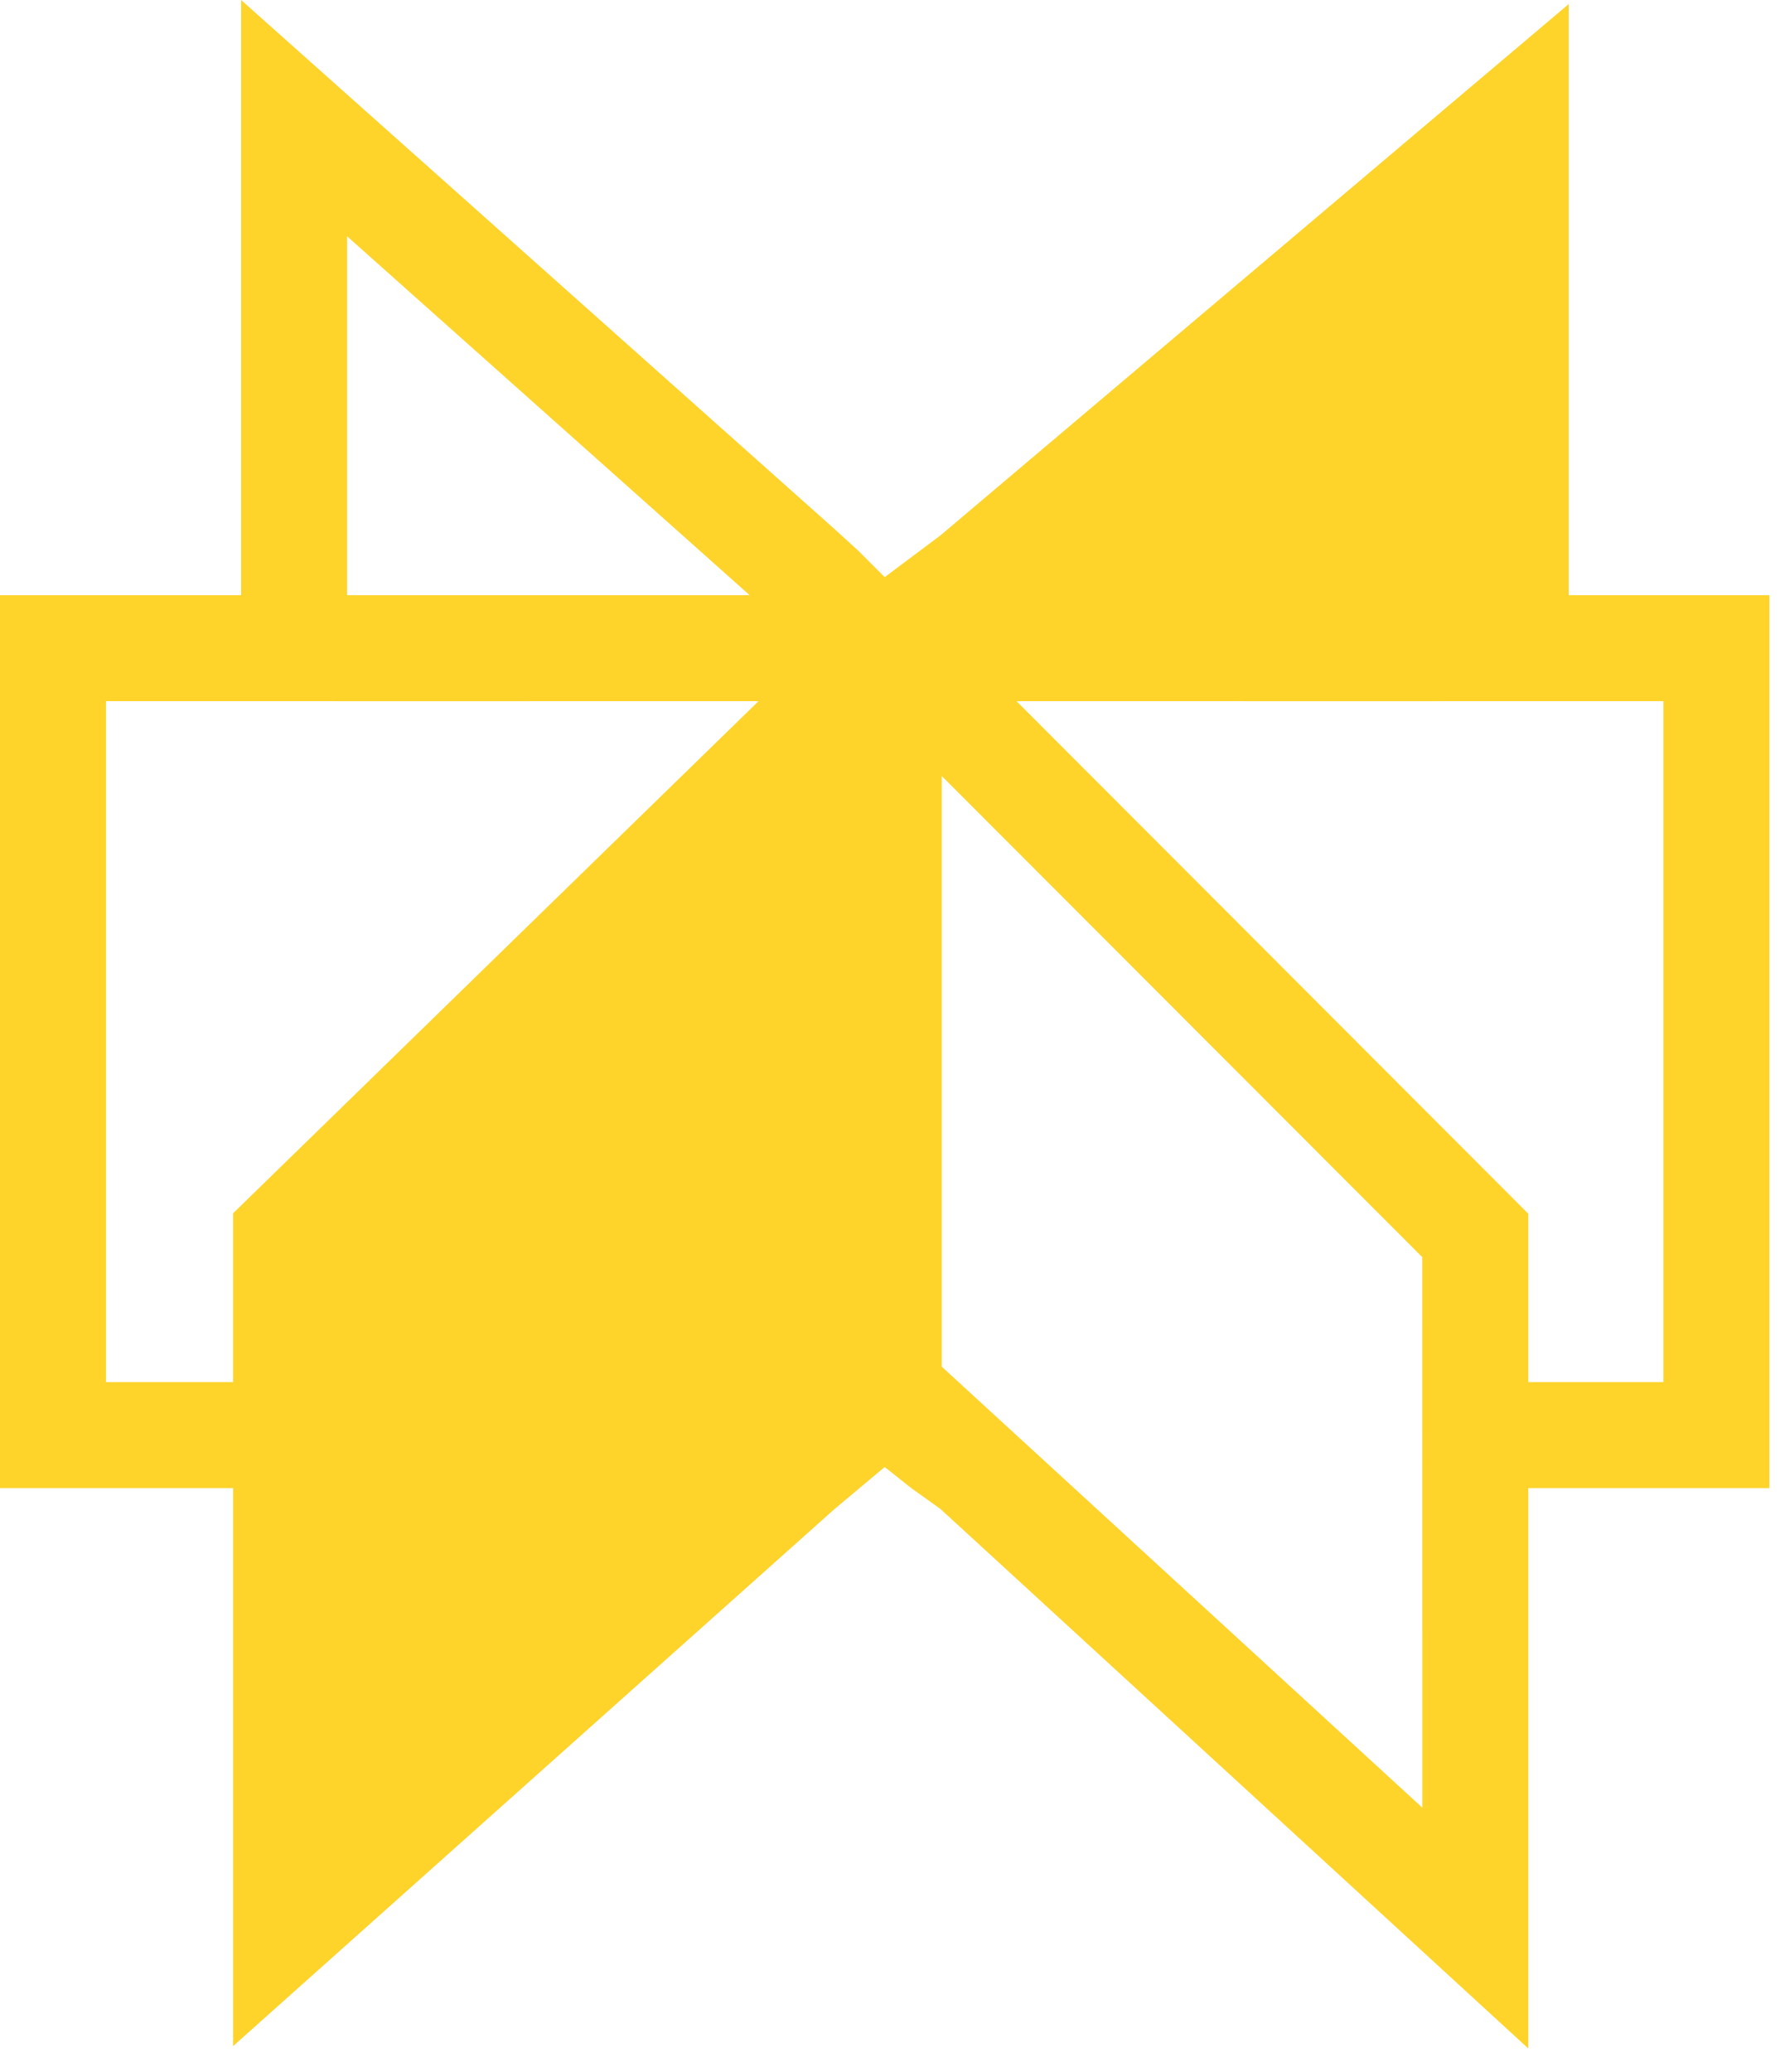
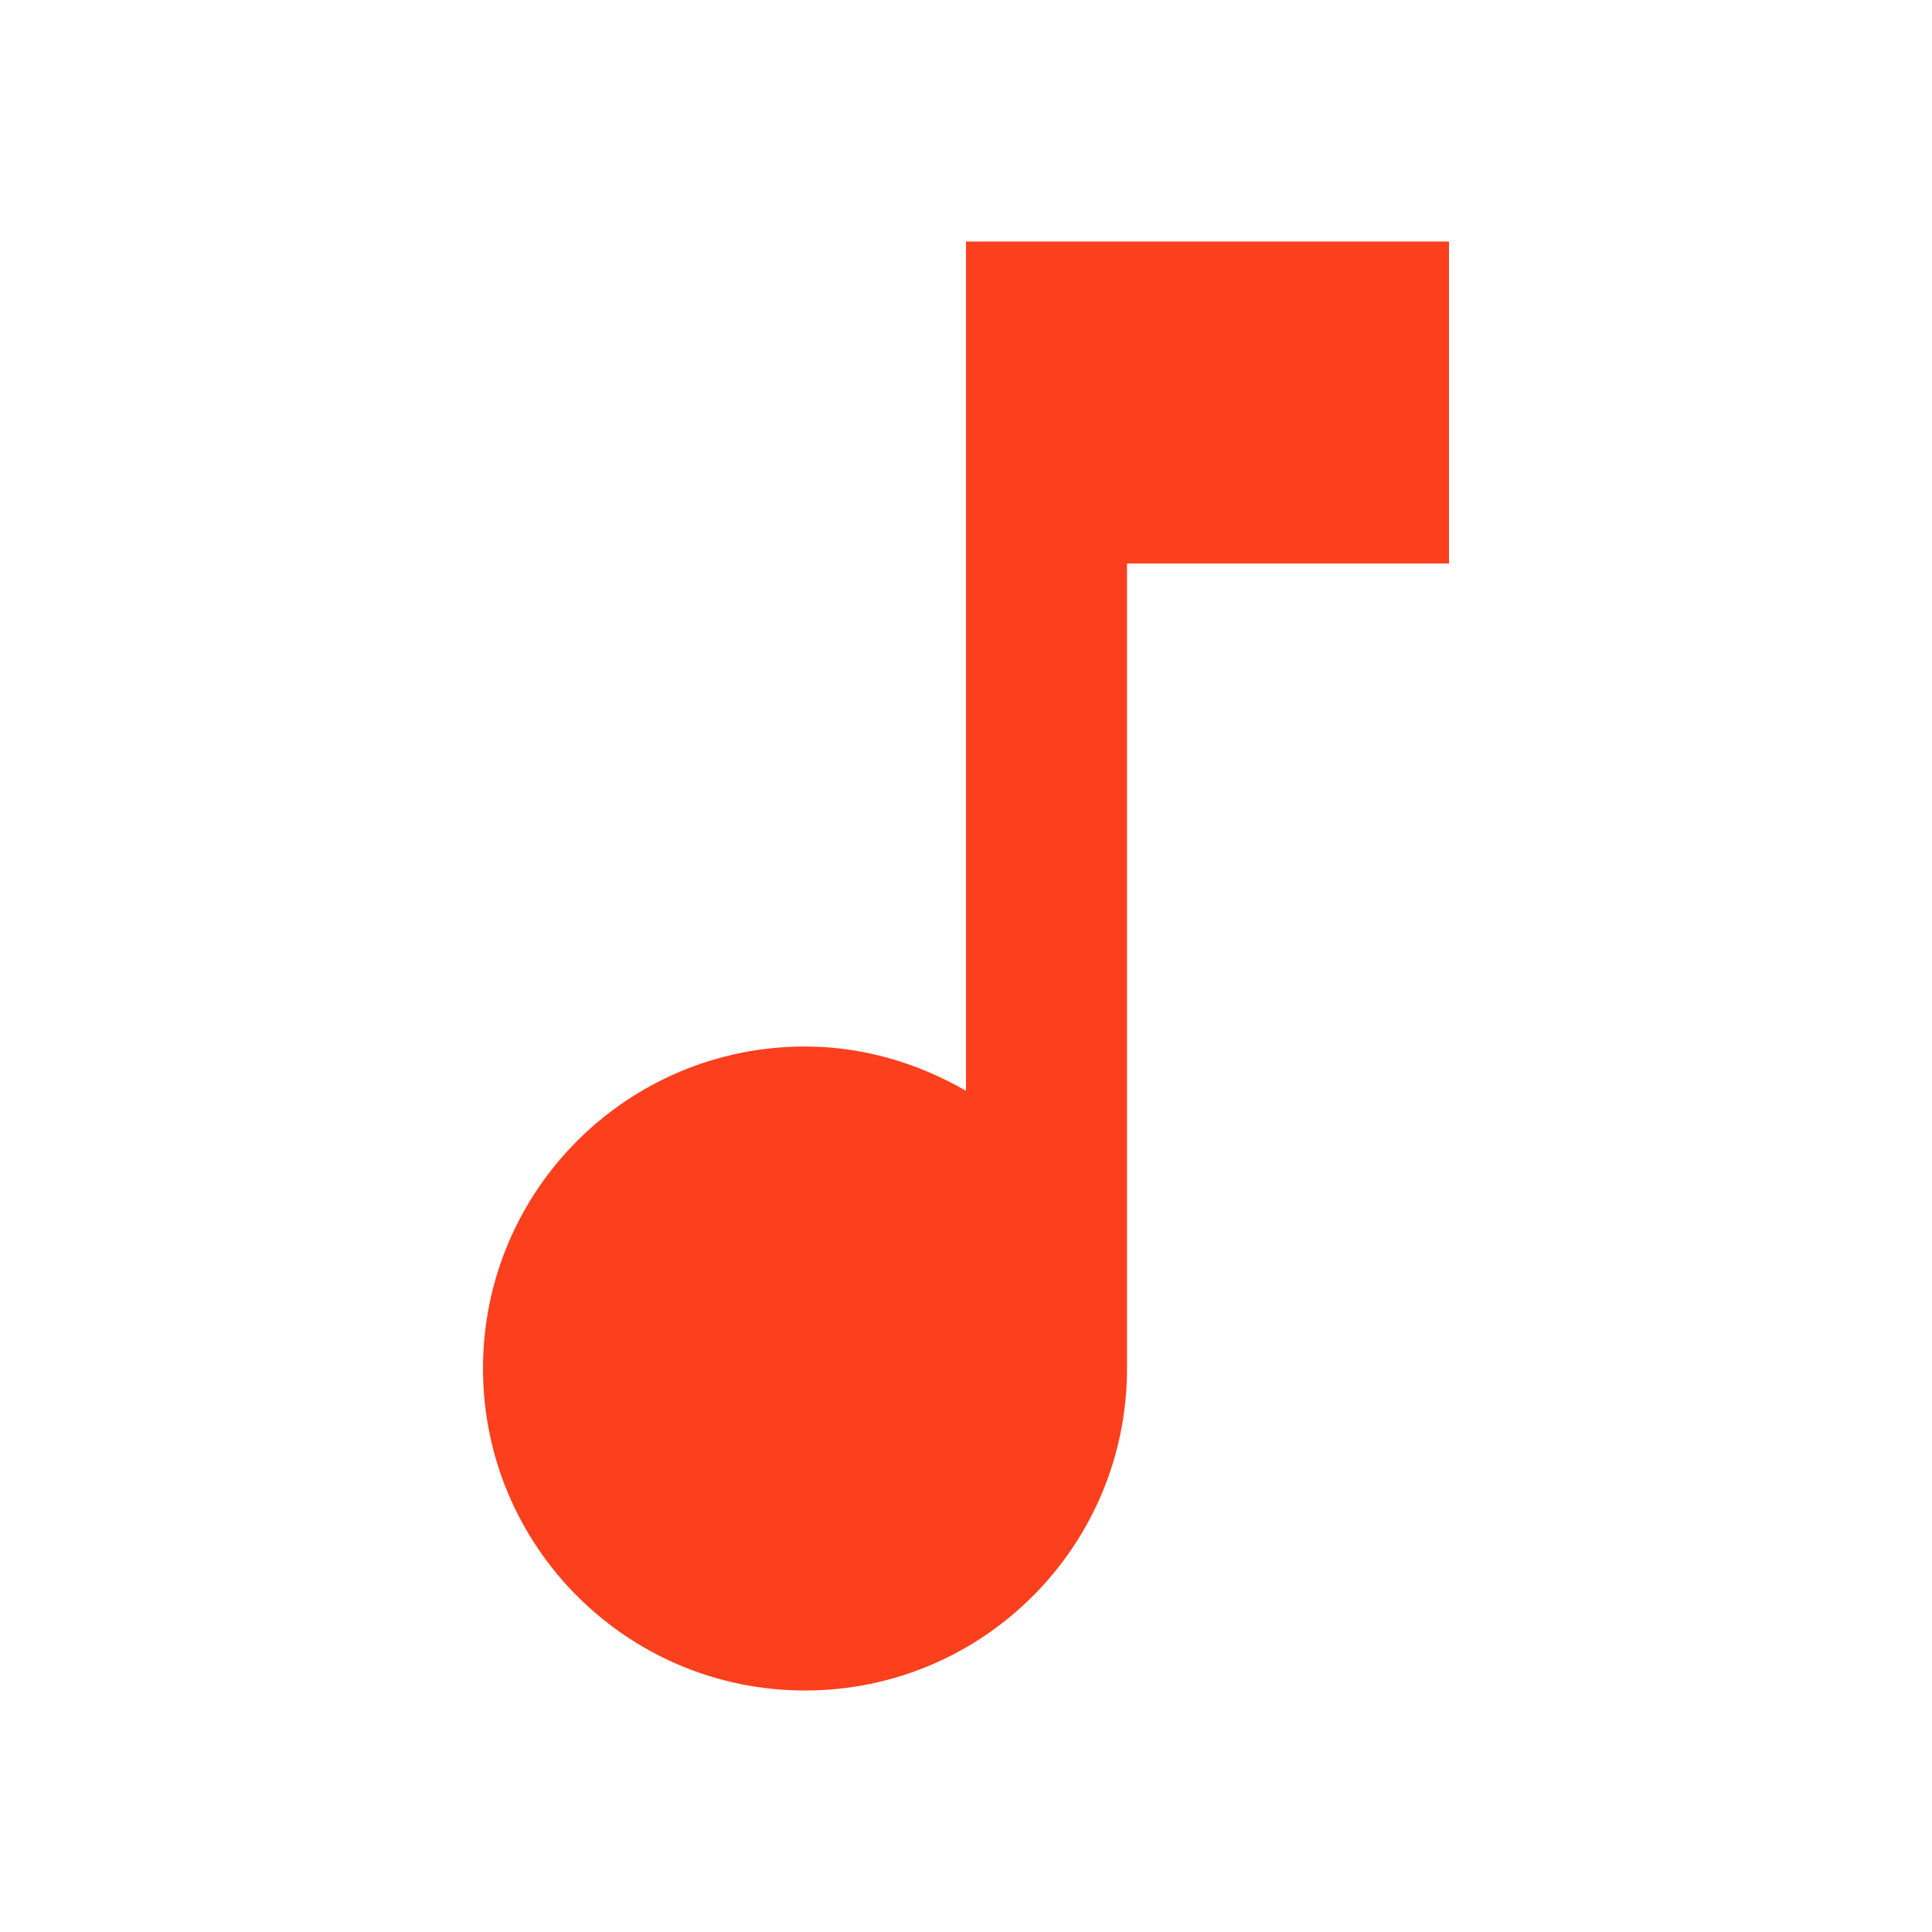
- <svg xmlns="http://www.w3.org/2000/svg" width="67" height="78" viewBox="0 0 67 78" fill="none">
-   <path d="M35.405 20.157L59.061 0.154V22.405H66.618V56.02H57.541V77.115L35.406 56.803L34.309 56.02L33.309 55.226L31.416 56.812L8.776 77.026V56.02H0V22.405H9.078V0L31.416 19.912L32.309 20.726L33.309 21.726L35.405 20.157ZM28.559 26.395C20.367 26.4 12.178 26.395 3.99 26.395V52.03H8.775V45.674L28.559 26.395ZM38.273 26.395L57.541 45.69V52.03H62.628V26.395C54.515 26.395 46.392 26.4 38.273 26.395ZM28.224 22.405L13.068 8.895V22.405H28.224ZM35.459 29.215V51.449L53.551 68.049C53.551 61.139 53.548 54.235 53.548 47.325L35.459 29.215Z" fill="#FED42B" />
+ <svg xmlns="http://www.w3.org/2000/svg" width="24" height="24" viewBox="0 0 24 24" fill="none">
+   <path d="M12 3v10.55c-.59-.34-1.27-.55-2-.55-2.21 0-4 1.79-4 4s1.79 4 4 4 4-1.79 4-4V7h4V3h-6z" fill="#FC3F1D" />
</svg>
